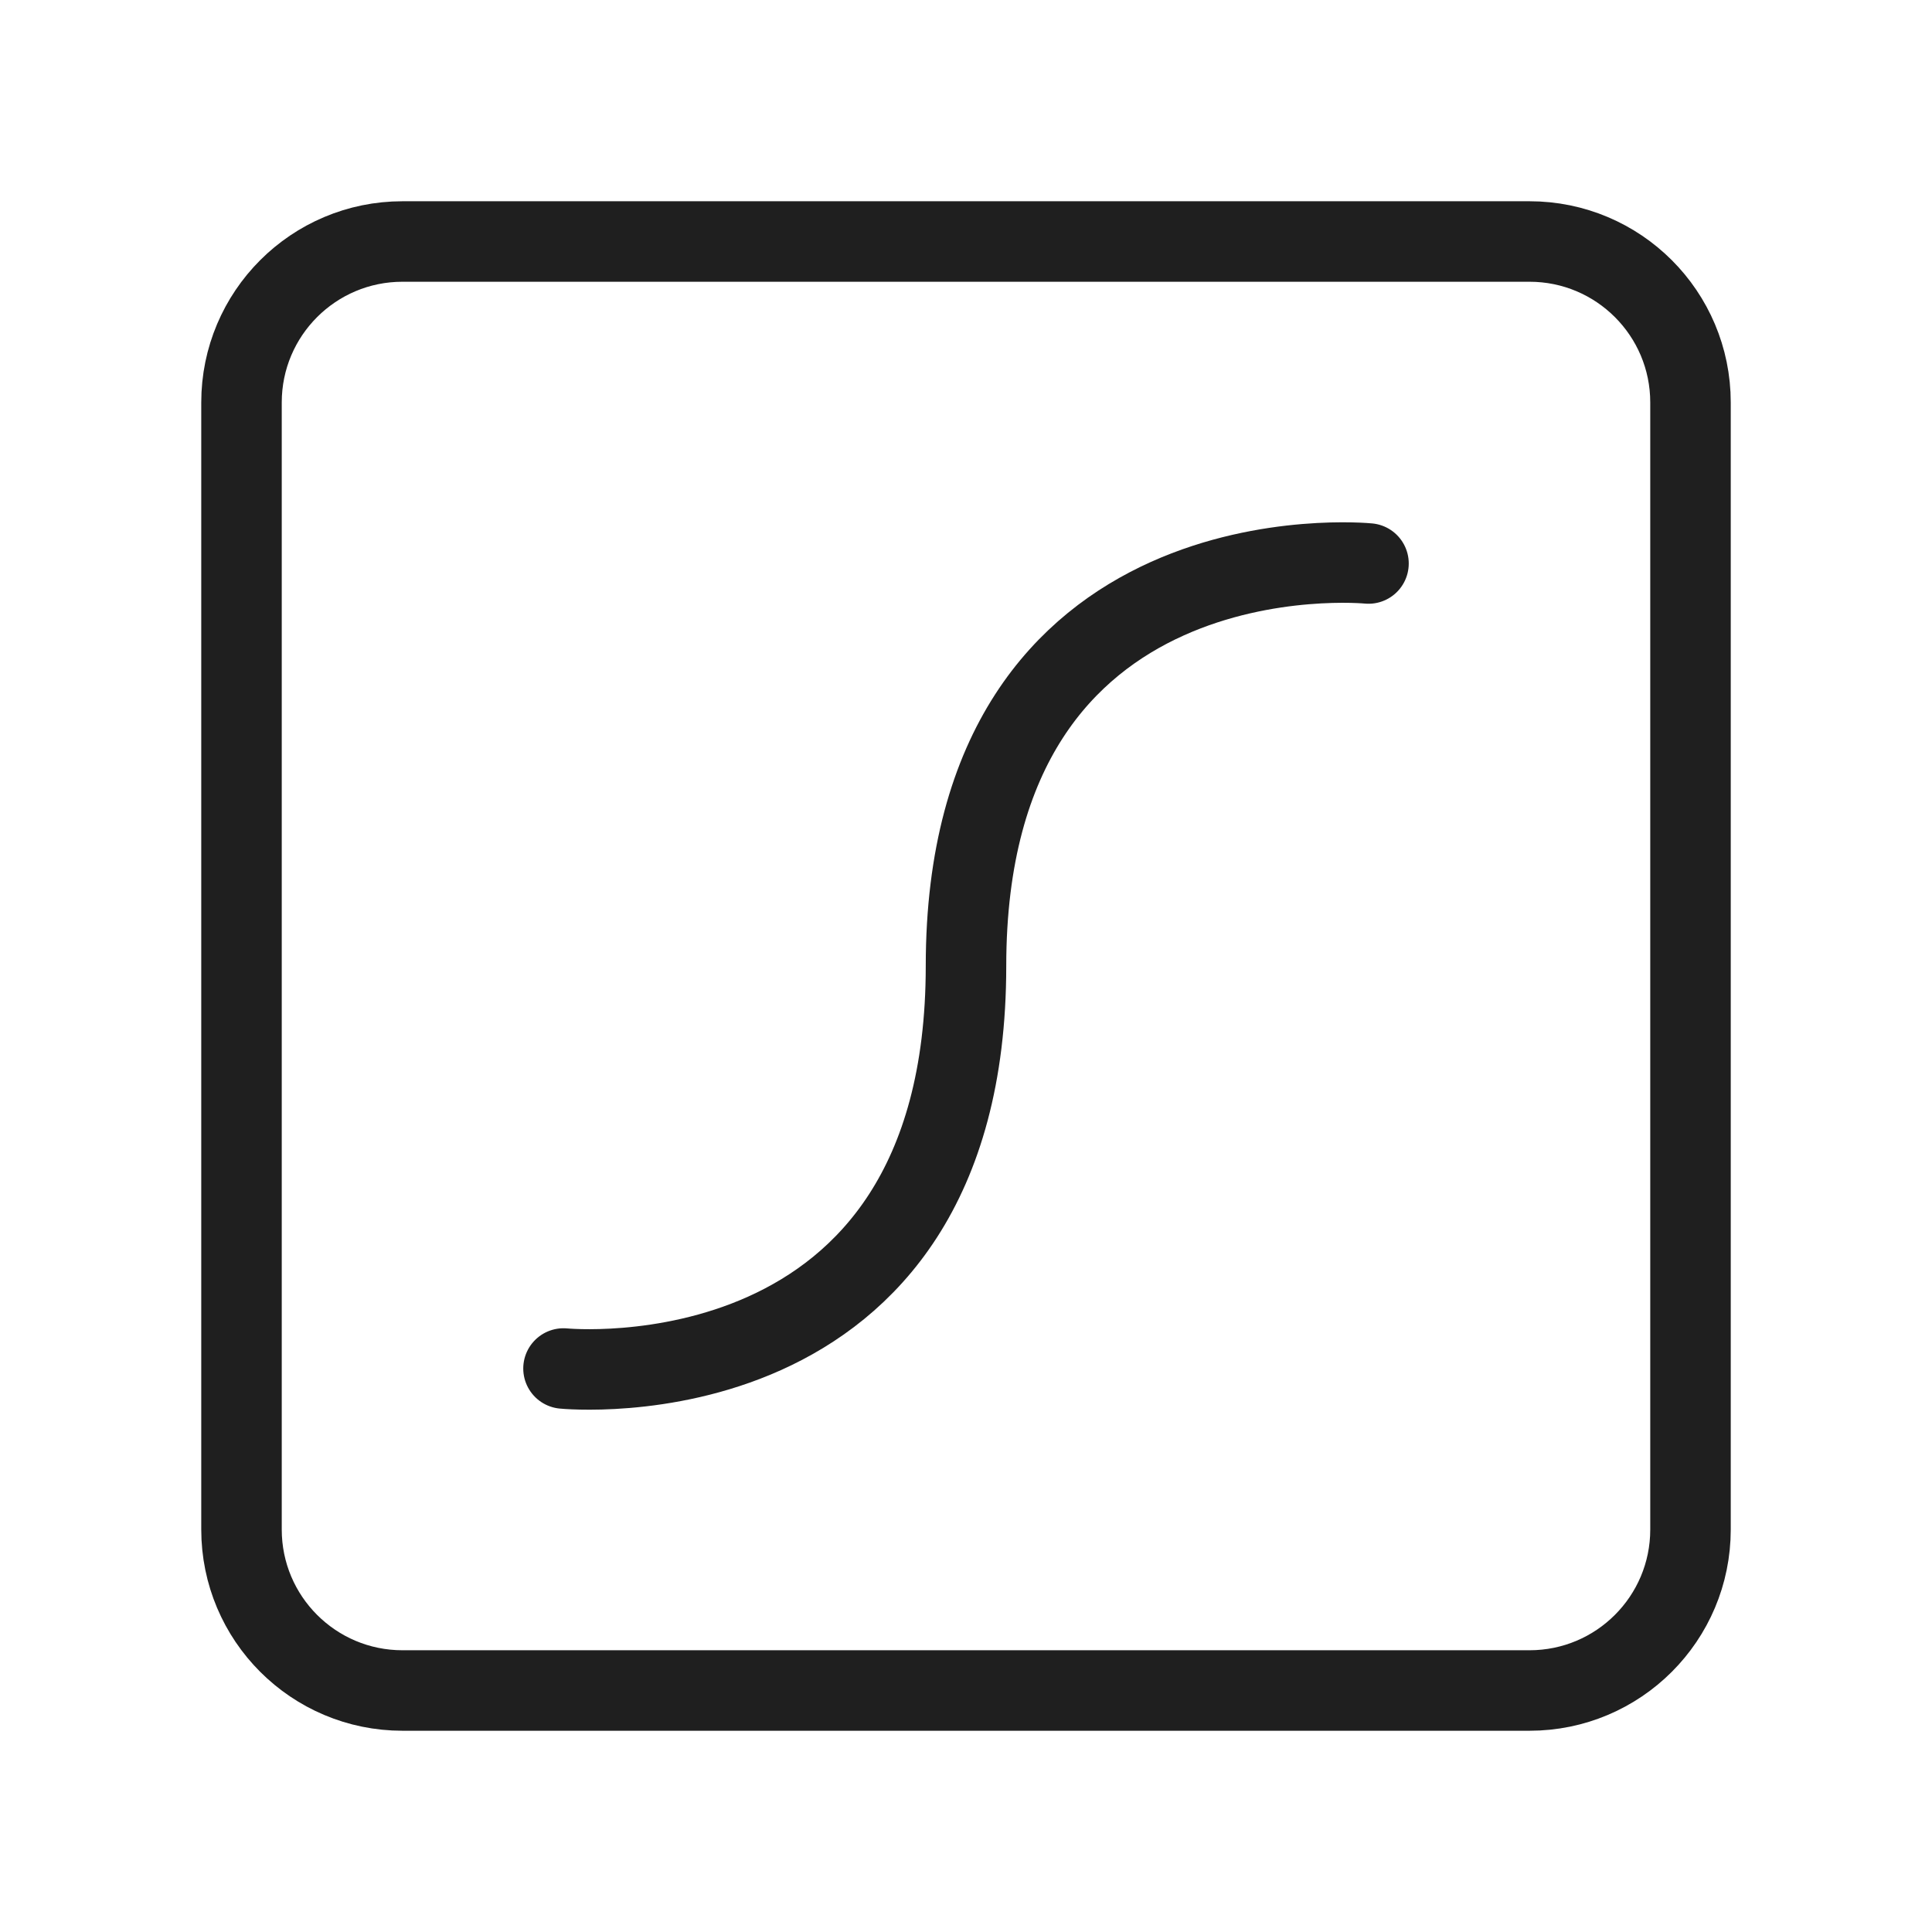
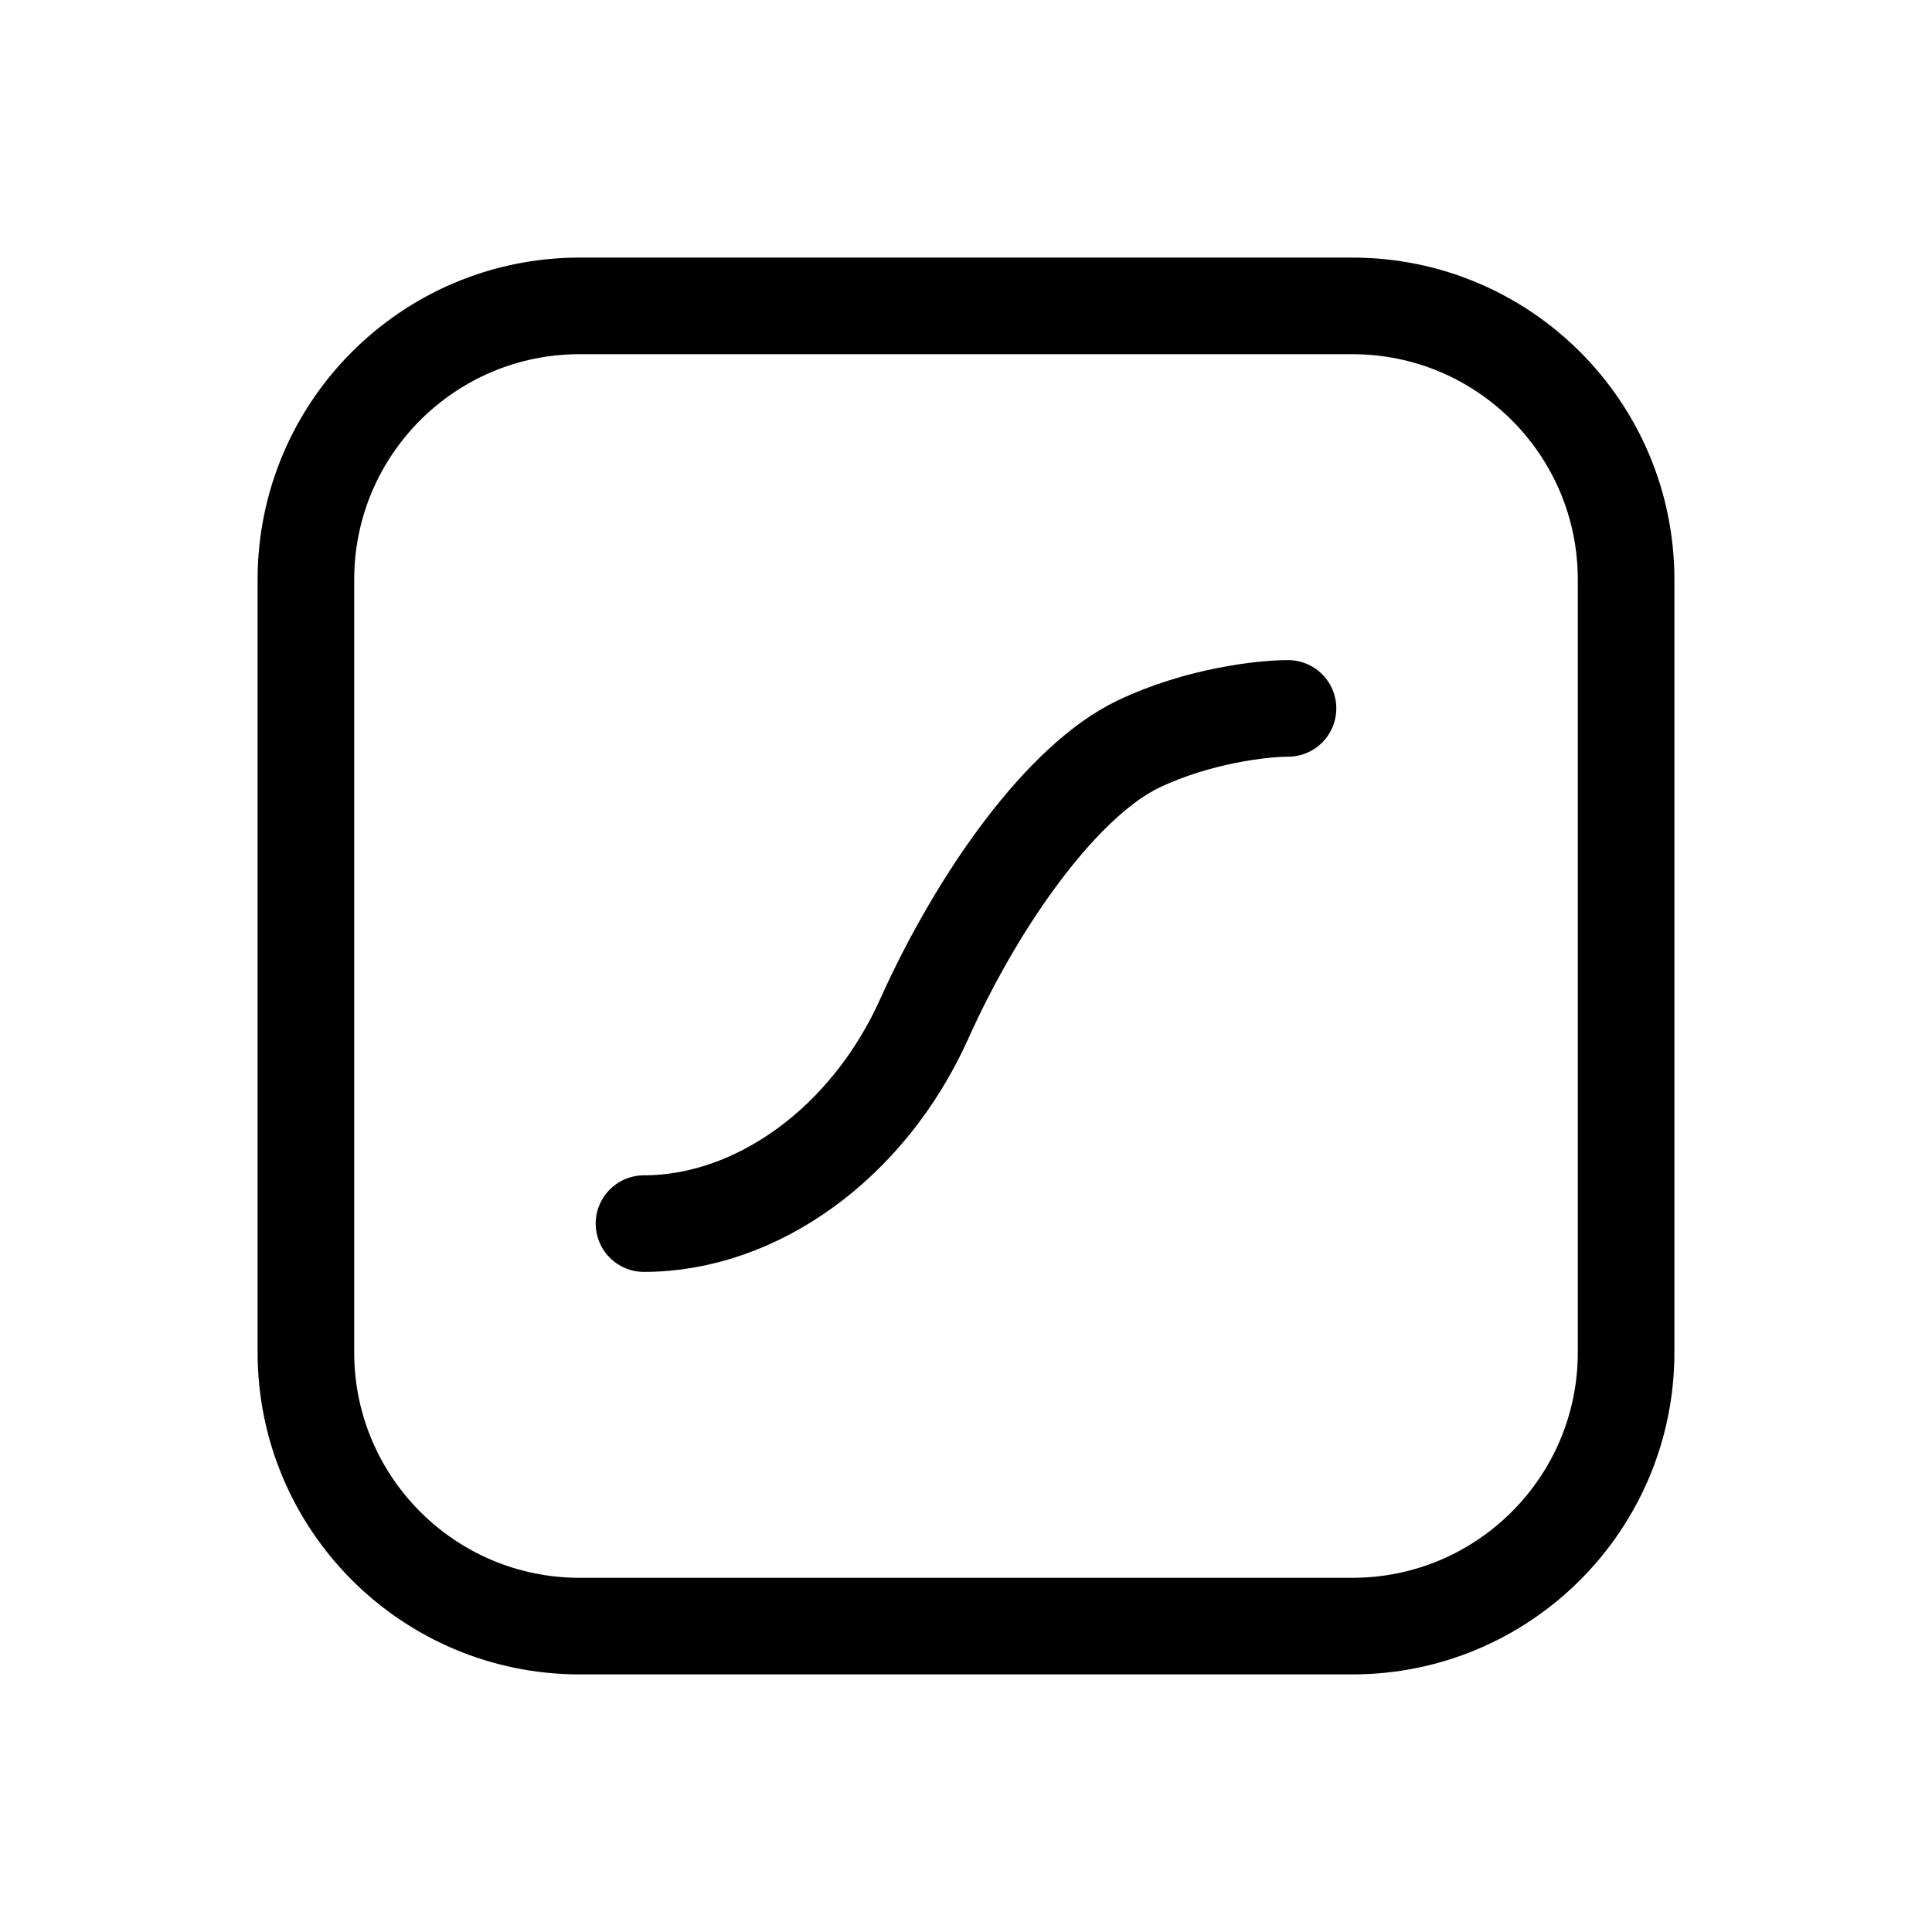
- <svg xmlns="http://www.w3.org/2000/svg" width="24" height="24" viewBox="0 0 24 24" fill="none">
-   <path d="M7 17C7 17 12 17.5 12 12C12 6.5 17 7 17 7M5 21H19C20.105 21 21 20.105 21 19V5C21 3.895 20.105 3 19 3H5C3.895 3 3 3.895 3 5V19C3 20.105 3.895 21 5 21Z" stroke="#1F1F1F" stroke-linecap="round" />
+ <svg xmlns="http://www.w3.org/2000/svg" width="30" height="30" viewBox="0 0 30 30" fill="none">
+   <path d="M21 4.75H9C6.653 4.75 4.75 6.653 4.75 9V21C4.75 23.347 6.653 25.25 9 25.25H21C23.347 25.25 25.25 23.347 25.25 21V9C25.25 6.653 23.347 4.75 21 4.75Z" stroke="url(#paint0_linear_360_490)" stroke-width="1.5" />
+   <path d="M10 19C11.739 19 13.478 17.759 14.348 15.828C15.217 13.897 16.522 12.103 17.681 11.552C18.609 11.11 19.613 11 20 11" stroke="url(#paint1_linear_360_490)" stroke-width="1.5" stroke-linecap="round" />
+   <defs>
+     <linearGradient id="paint0_linear_360_490" x1="15" y1="4" x2="15" y2="26" gradientUnits="userSpaceOnUse">
+       <stop offset="1" />
+     </linearGradient>
+     <linearGradient id="paint1_linear_360_490" x1="15" y1="11" x2="15" y2="19" gradientUnits="userSpaceOnUse">
+       <stop offset="1" />
+     </linearGradient>
+   </defs>
</svg>
